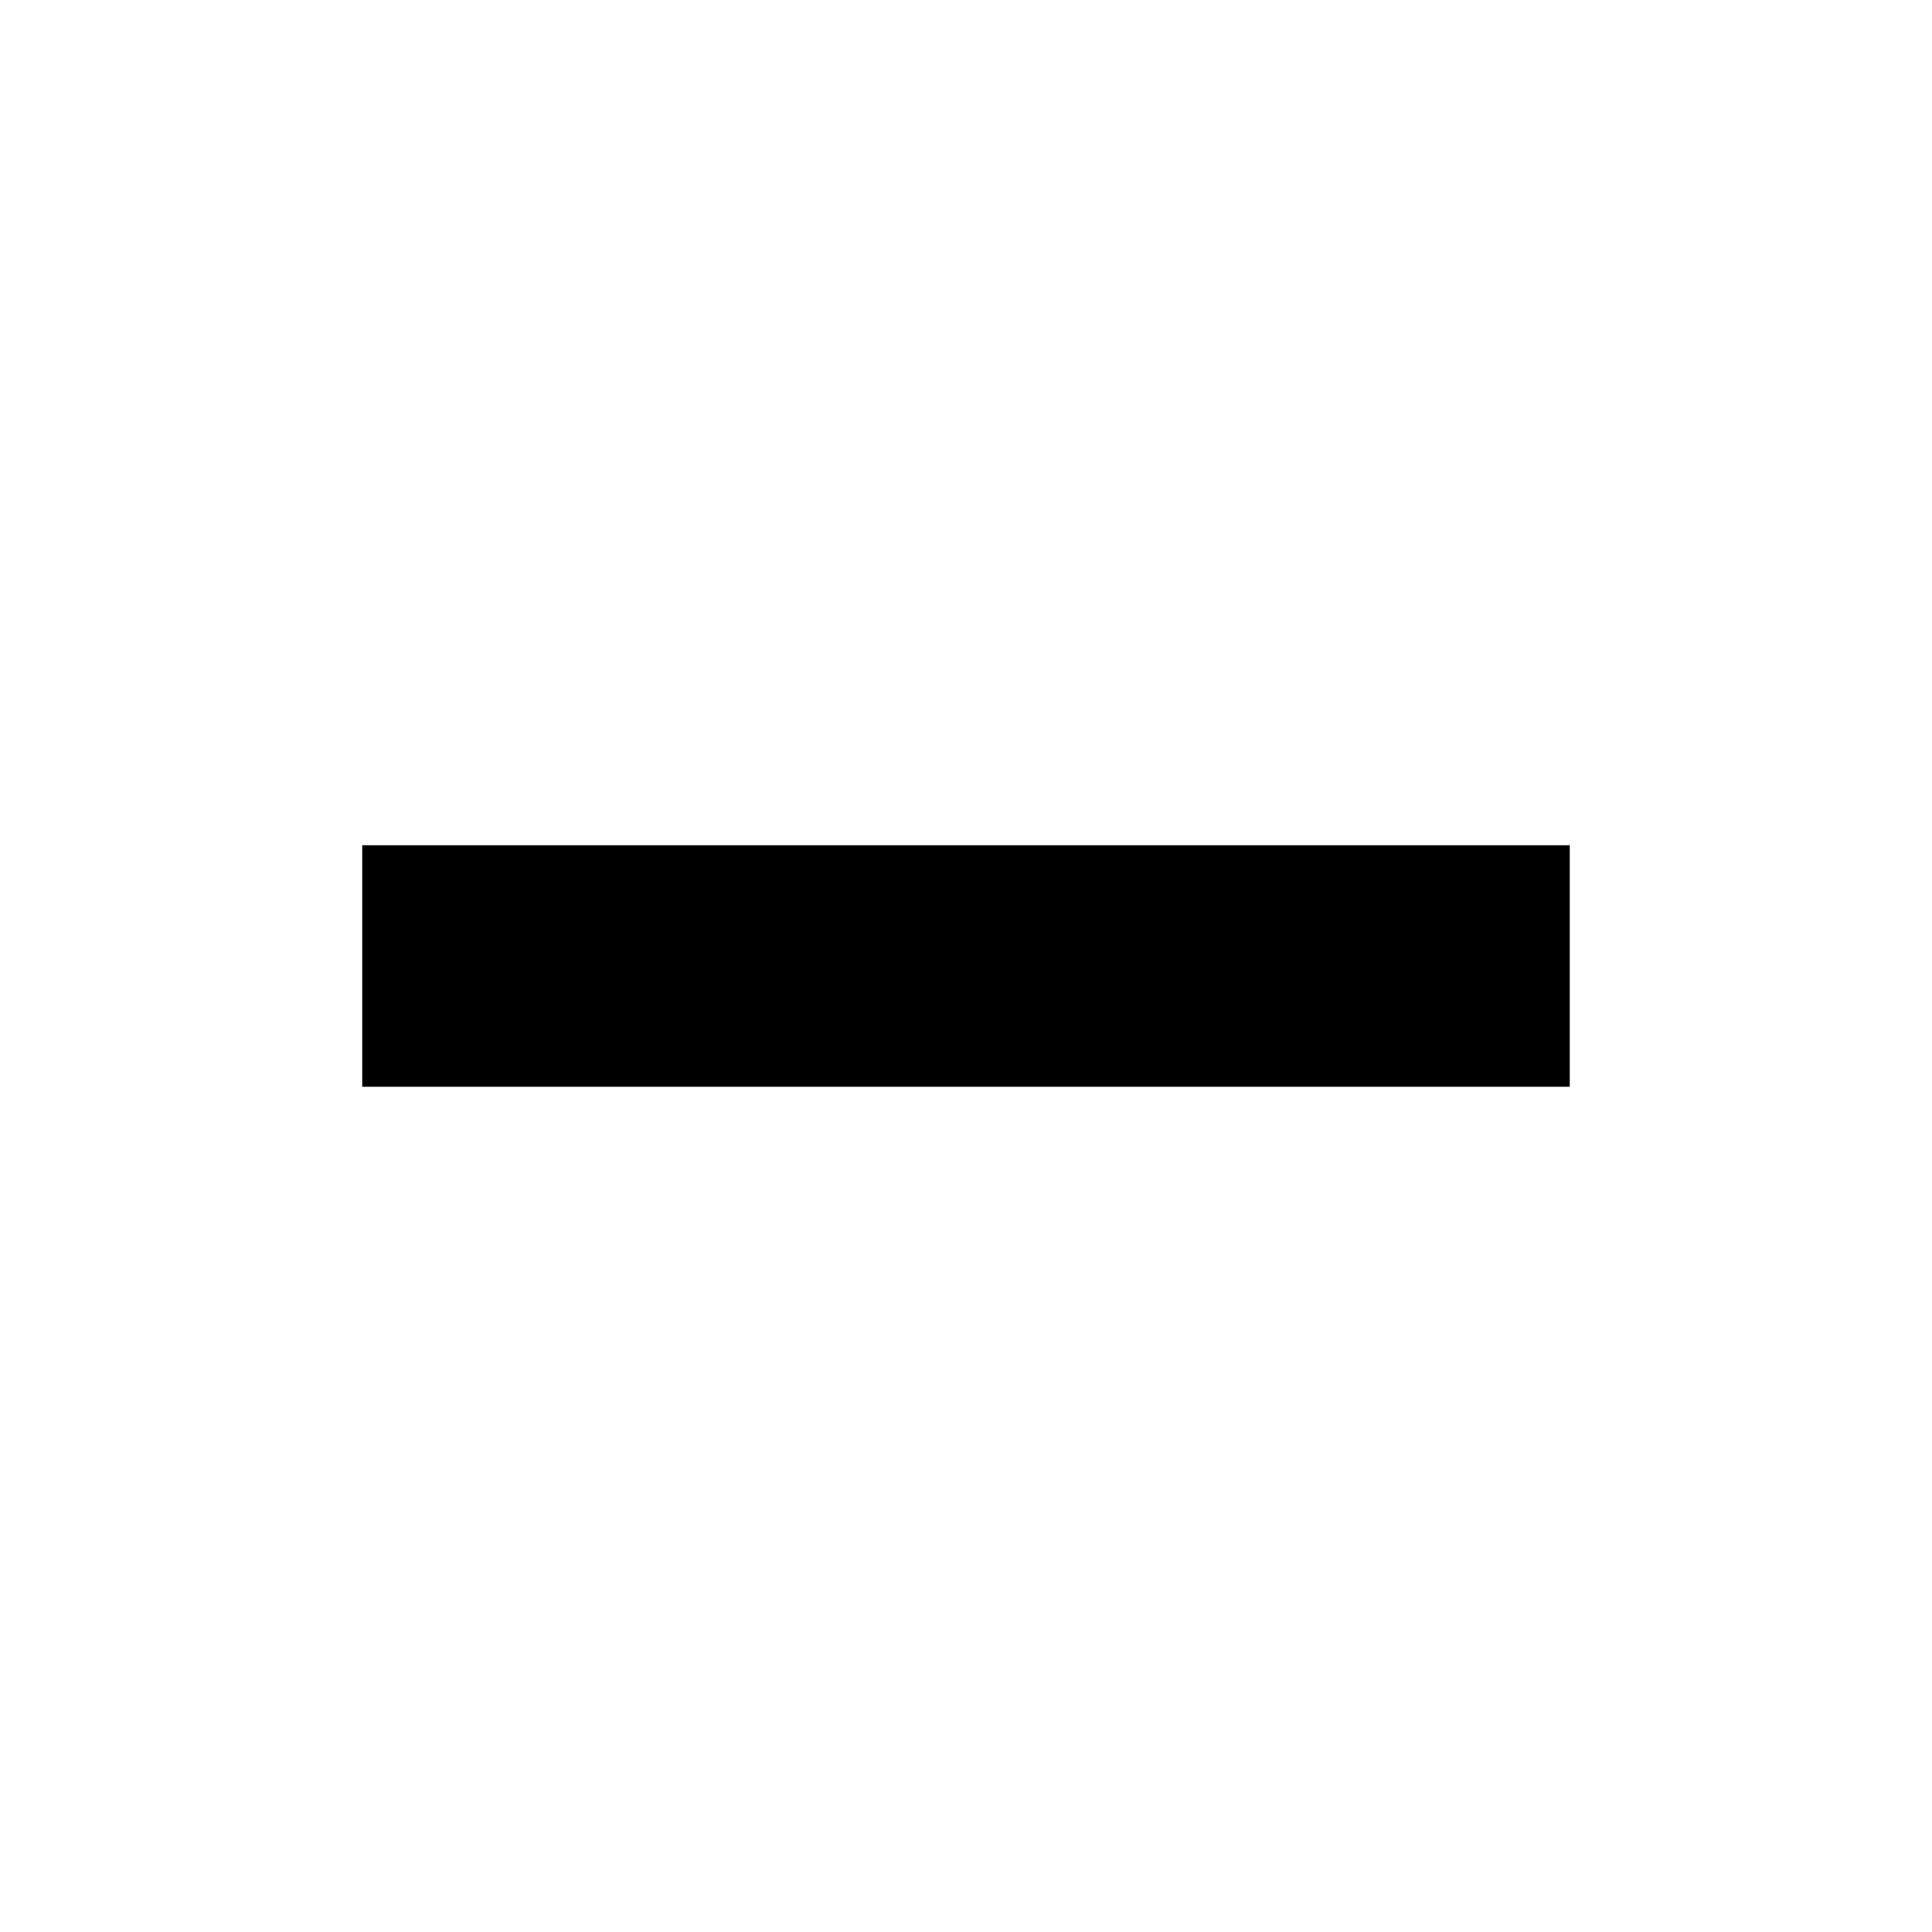
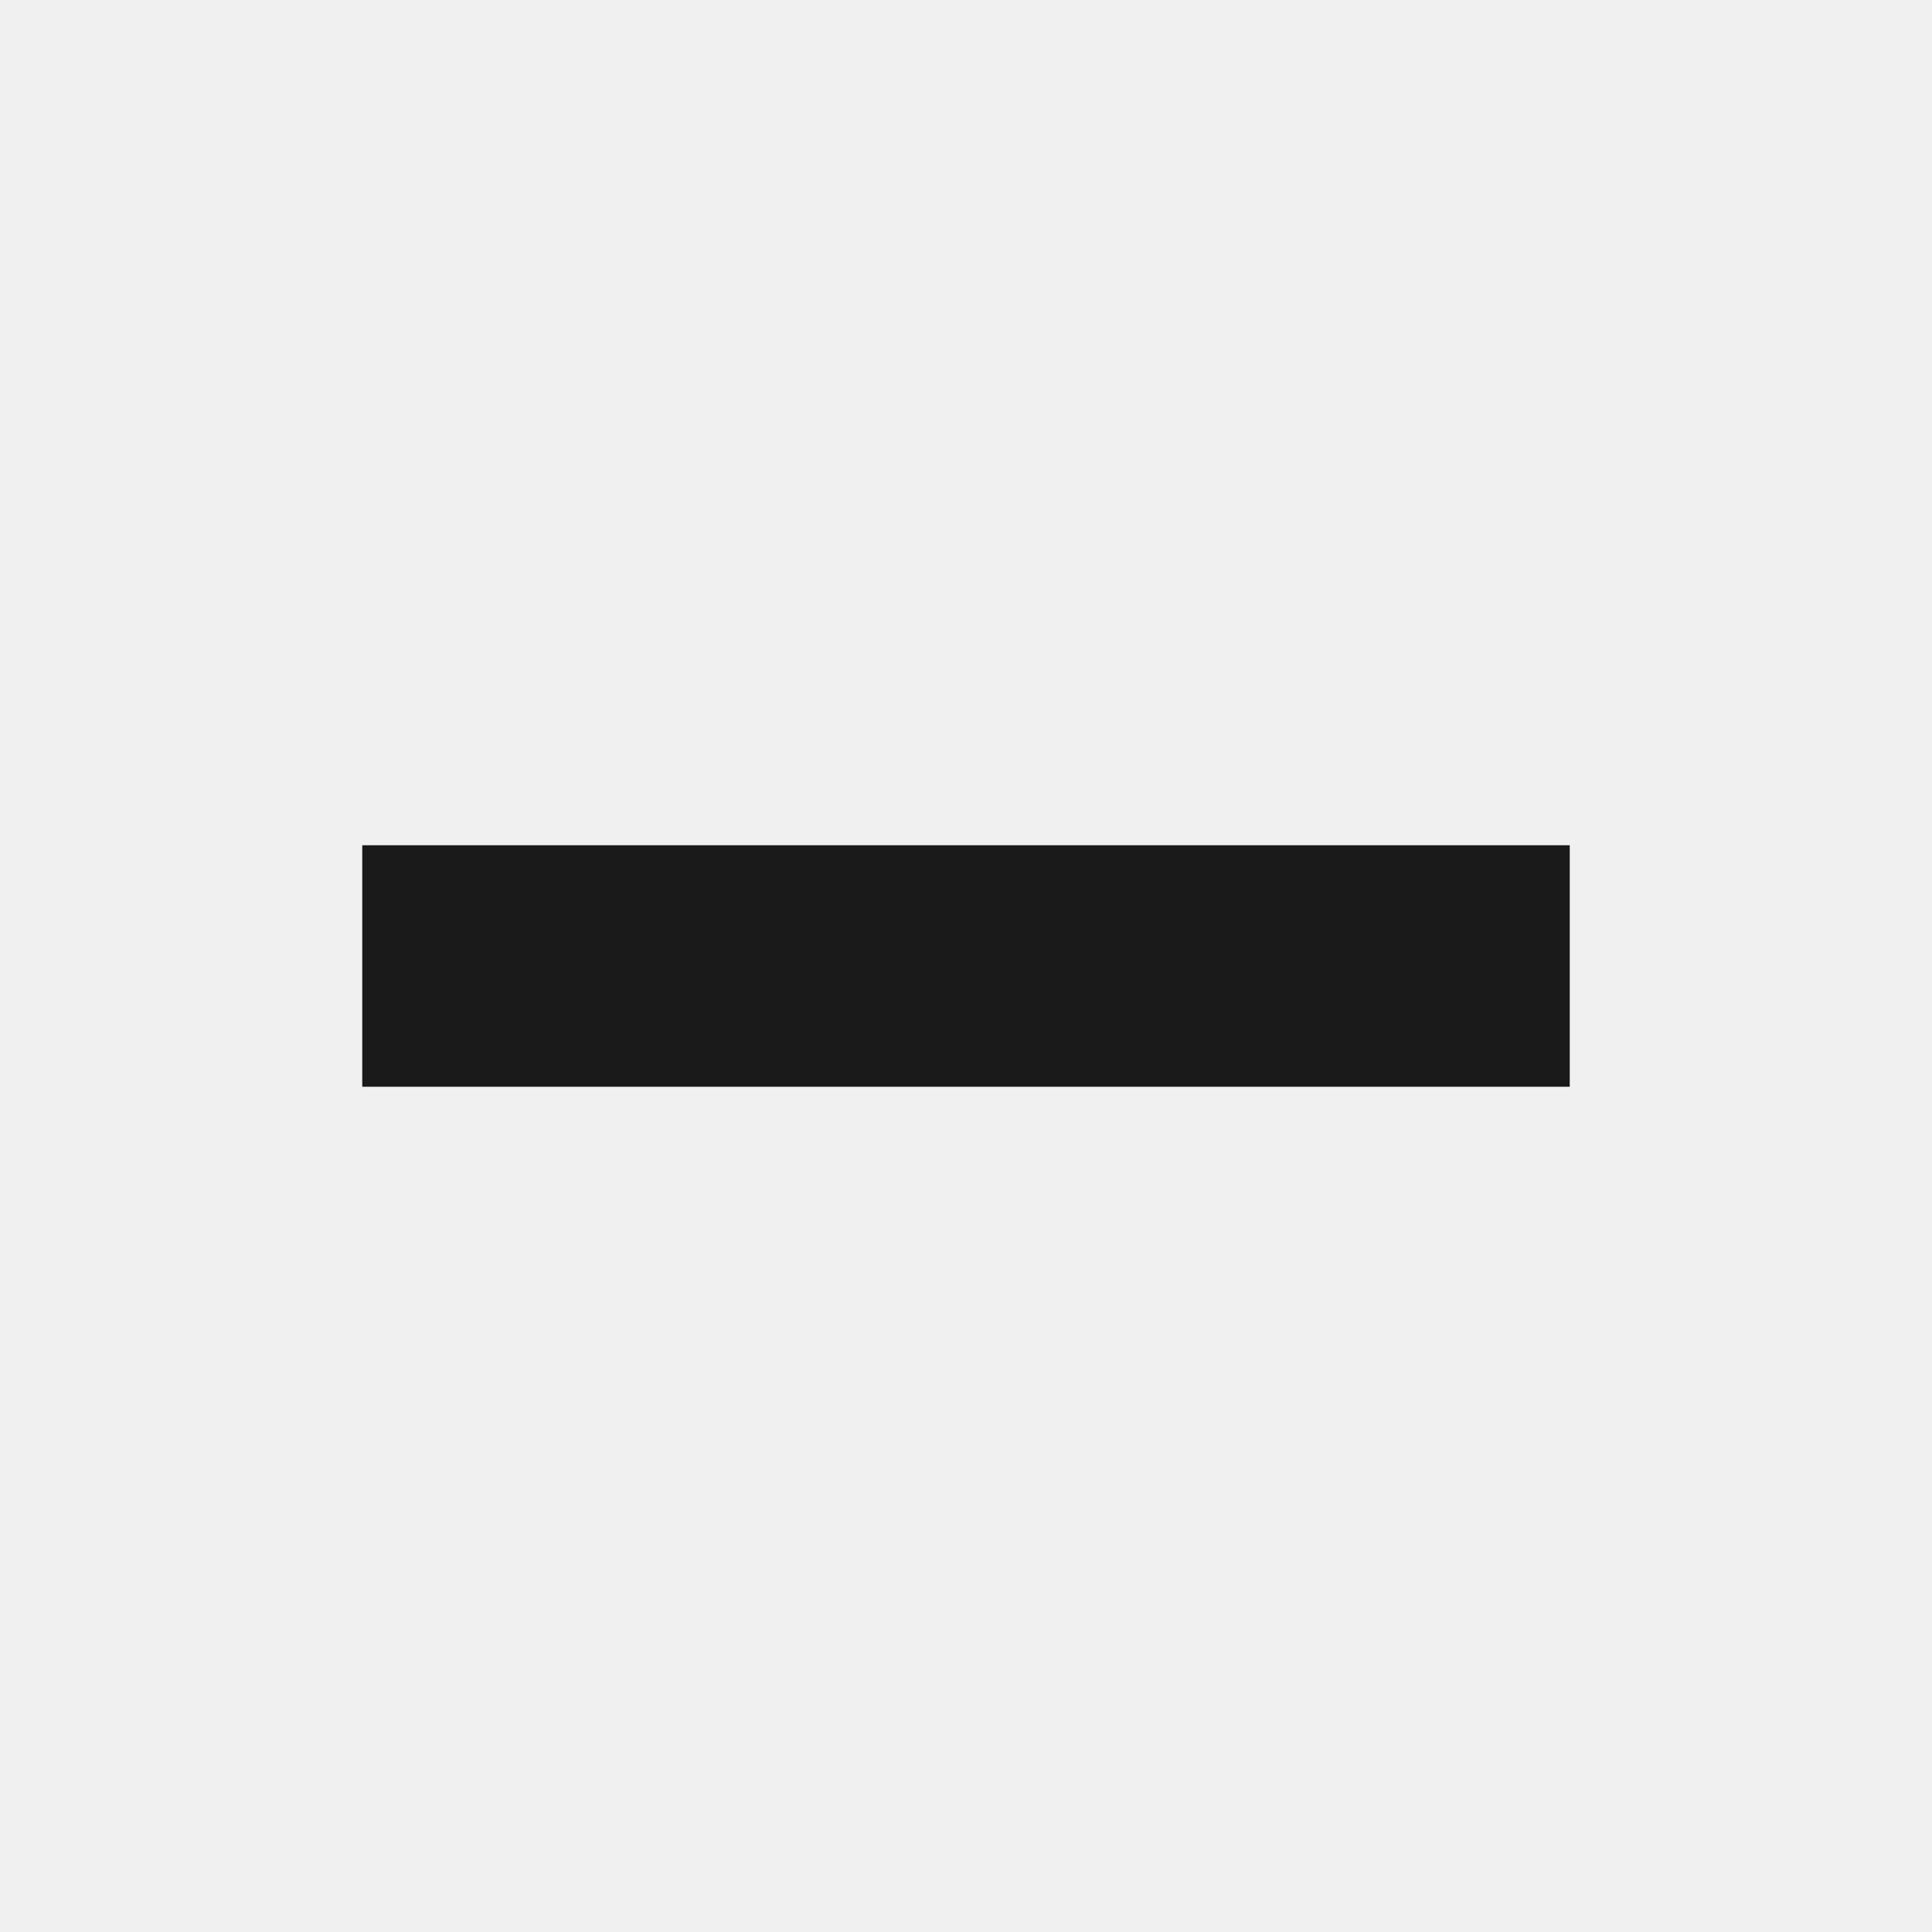
<svg xmlns="http://www.w3.org/2000/svg" width="16" height="16" viewBox="0 0 16 16" fill="none">
-   <rect width="16" height="16" fill="white" />
-   <rect x="3" y="9" width="2" height="10" transform="rotate(-90 3 9)" fill="black" />
+   <path fill-rule="evenodd" clip-rule="evenodd" d="M3 7H5H7H9H11H13V9H11H9H7H5H3V7Z" fill="#1A1A1A" />
</svg>
